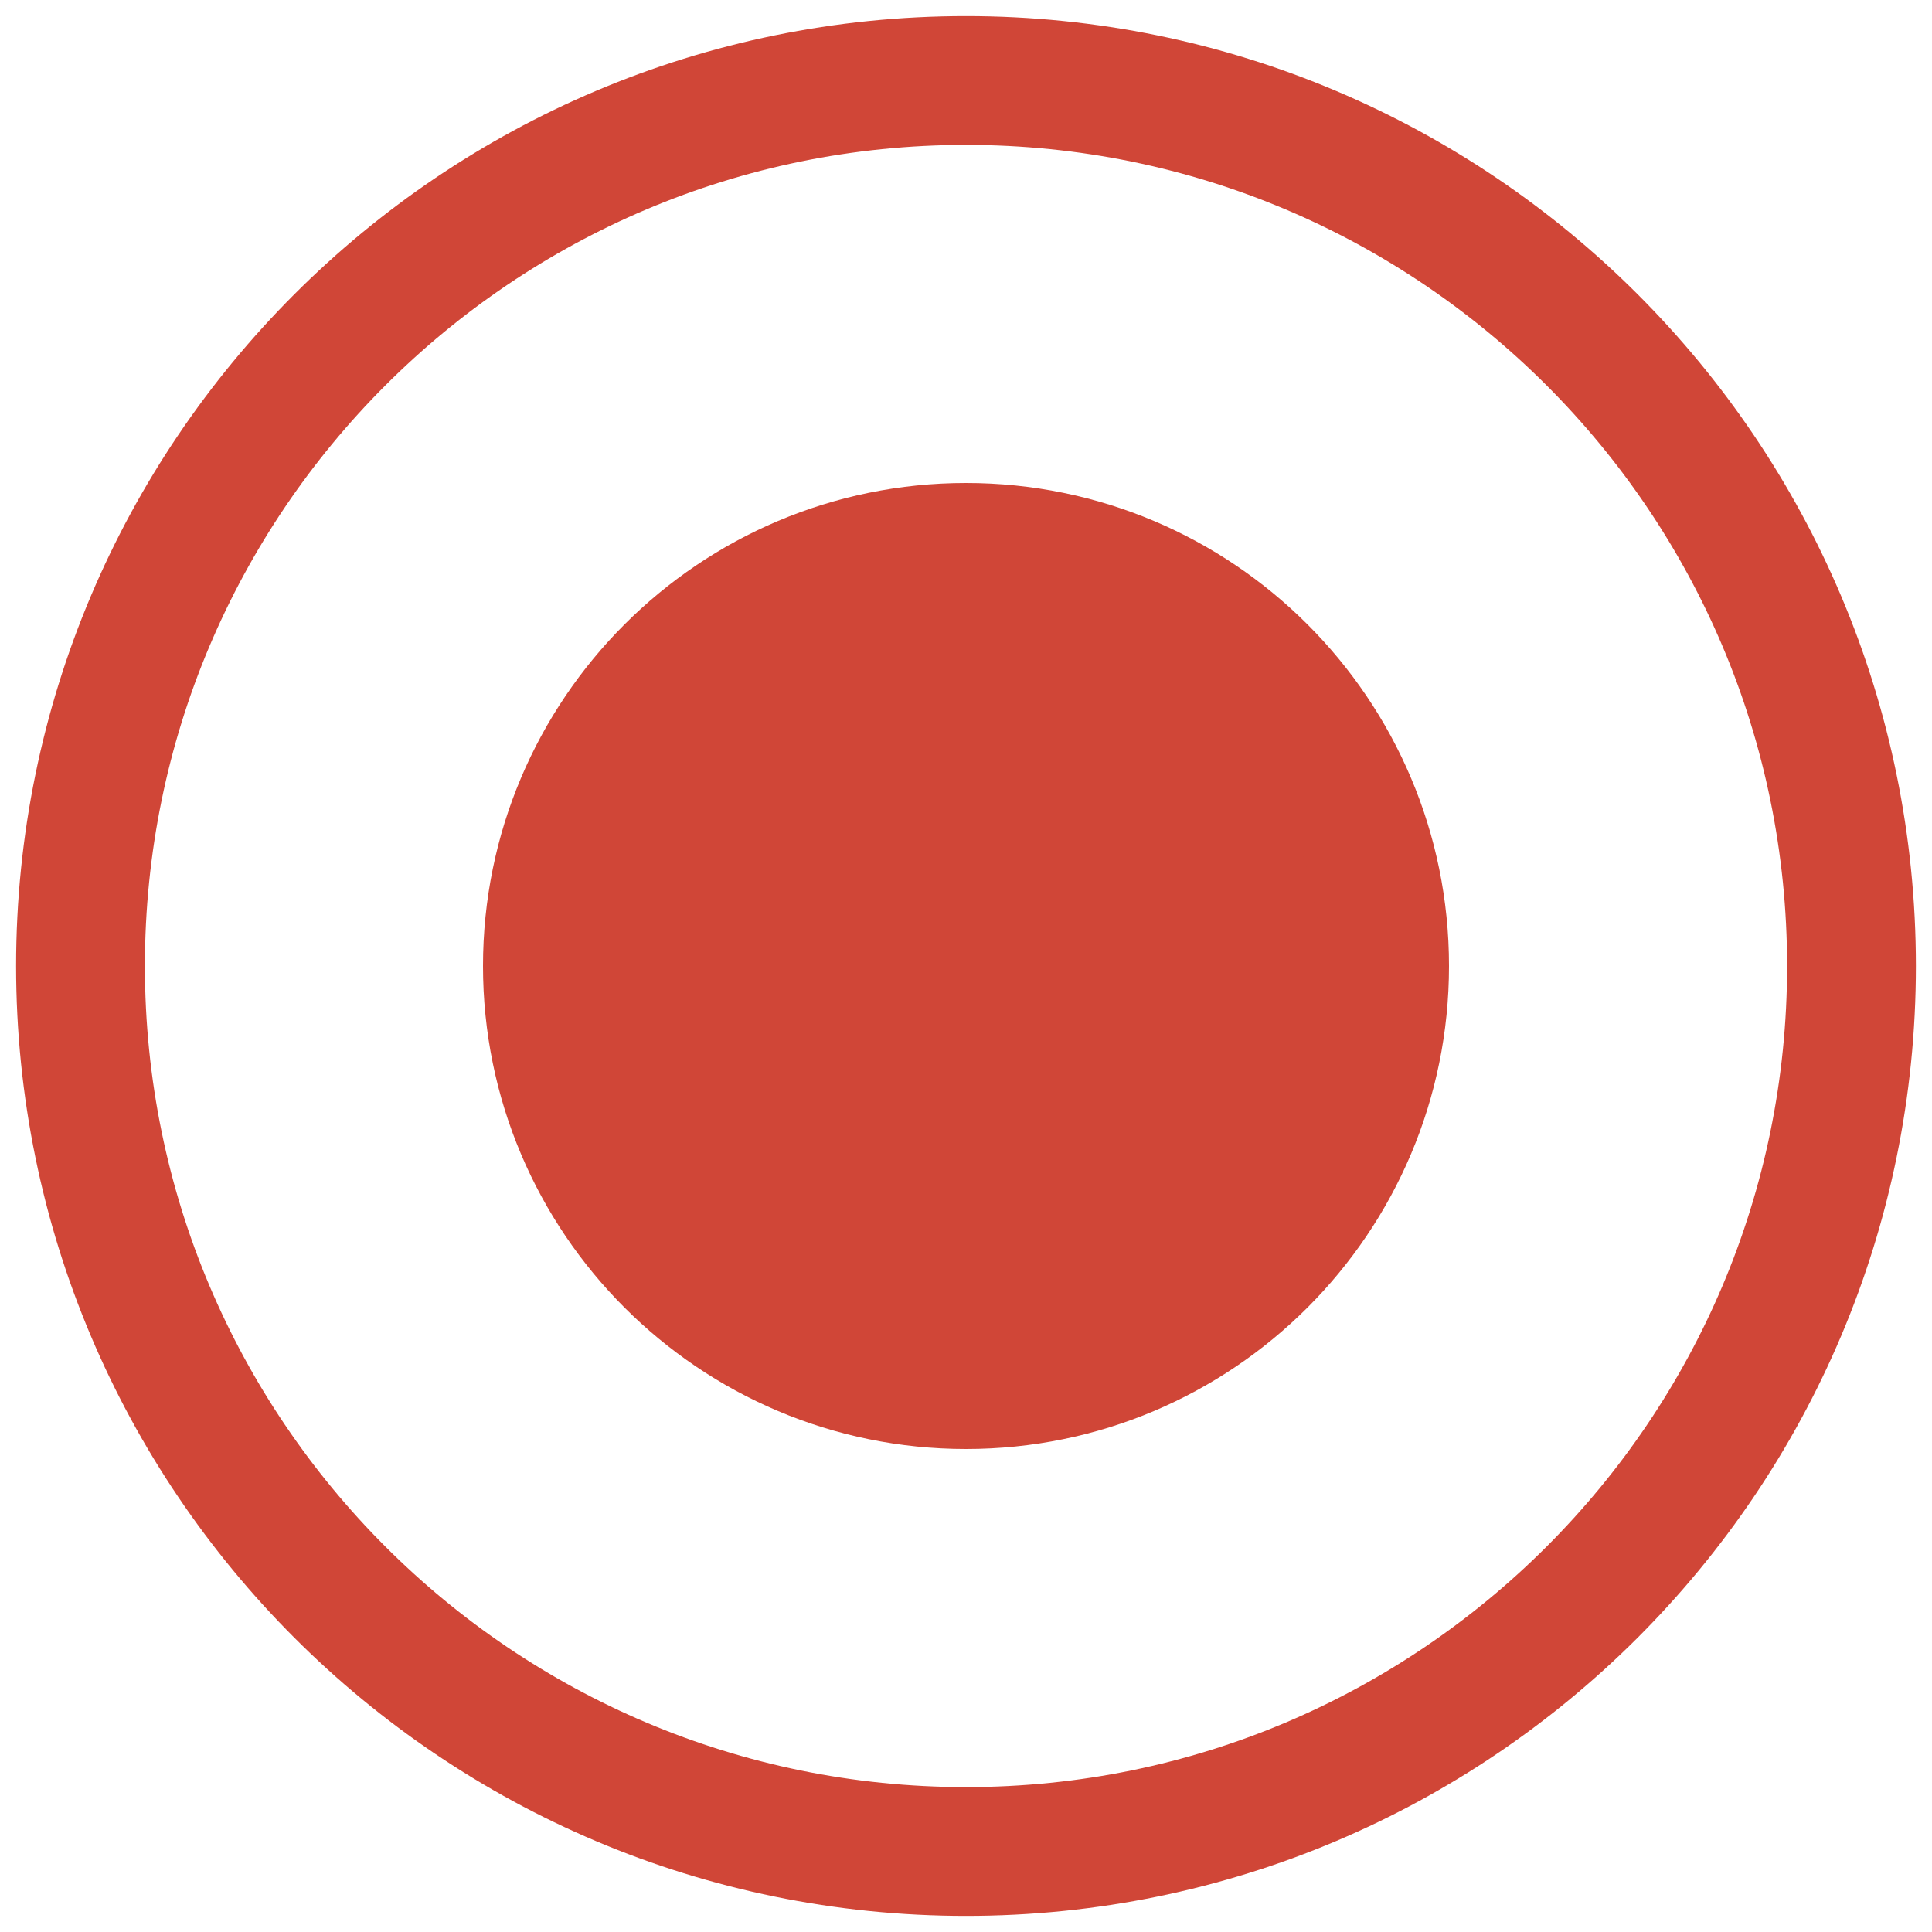
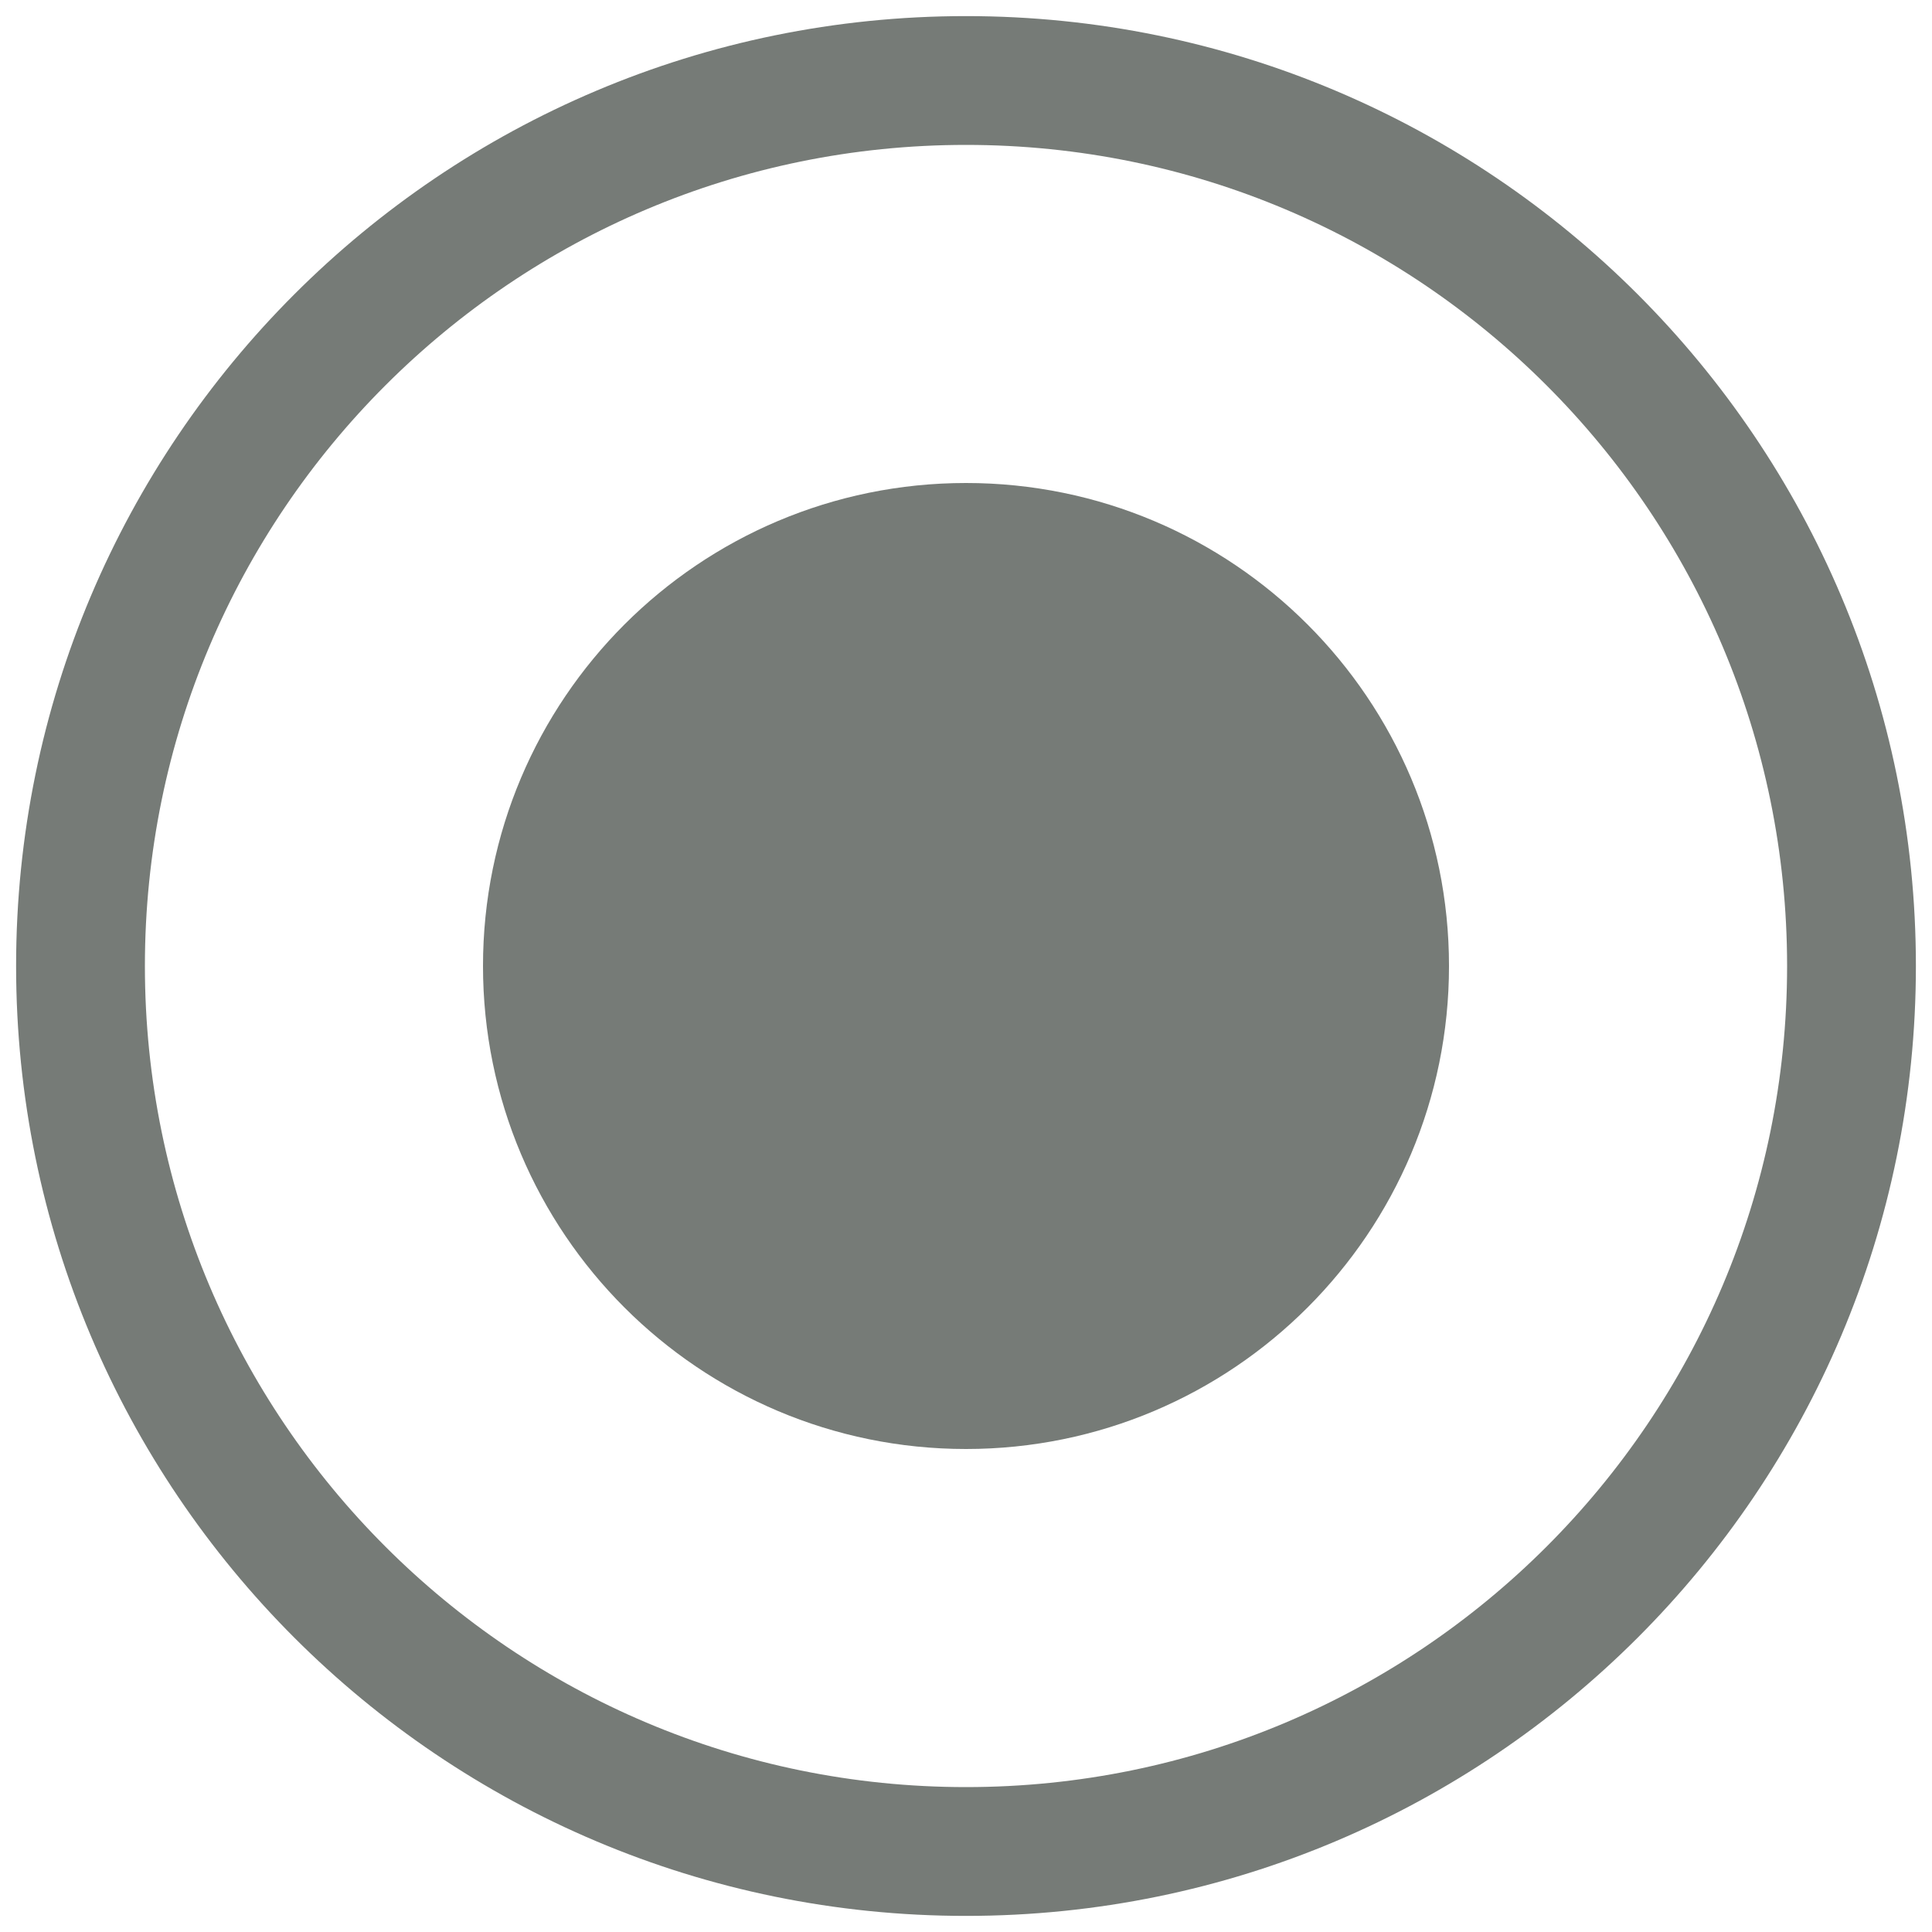
<svg xmlns="http://www.w3.org/2000/svg" width="15px" height="15px" viewBox="0 0 15 15" version="1.1">
+   <defs />
  <g id="Visuals" stroke="none" stroke-width="1" fill="none" fill-rule="evenodd">
-     <g id="list-selected" stroke="#D04637">
+     <g id="list-selected" stroke="#767B77">
      <circle id="Oval" cx="7.5" cy="7.5" r="6.875" />
-       <circle id="Oval-2" fill="#D04637" cx="7.5" cy="7.5" r="3.25" />
+       <circle id="Oval-2" fill="#767B77" cx="7.5" cy="7.5" r="3.25" />
    </g>
  </g>
</svg>
